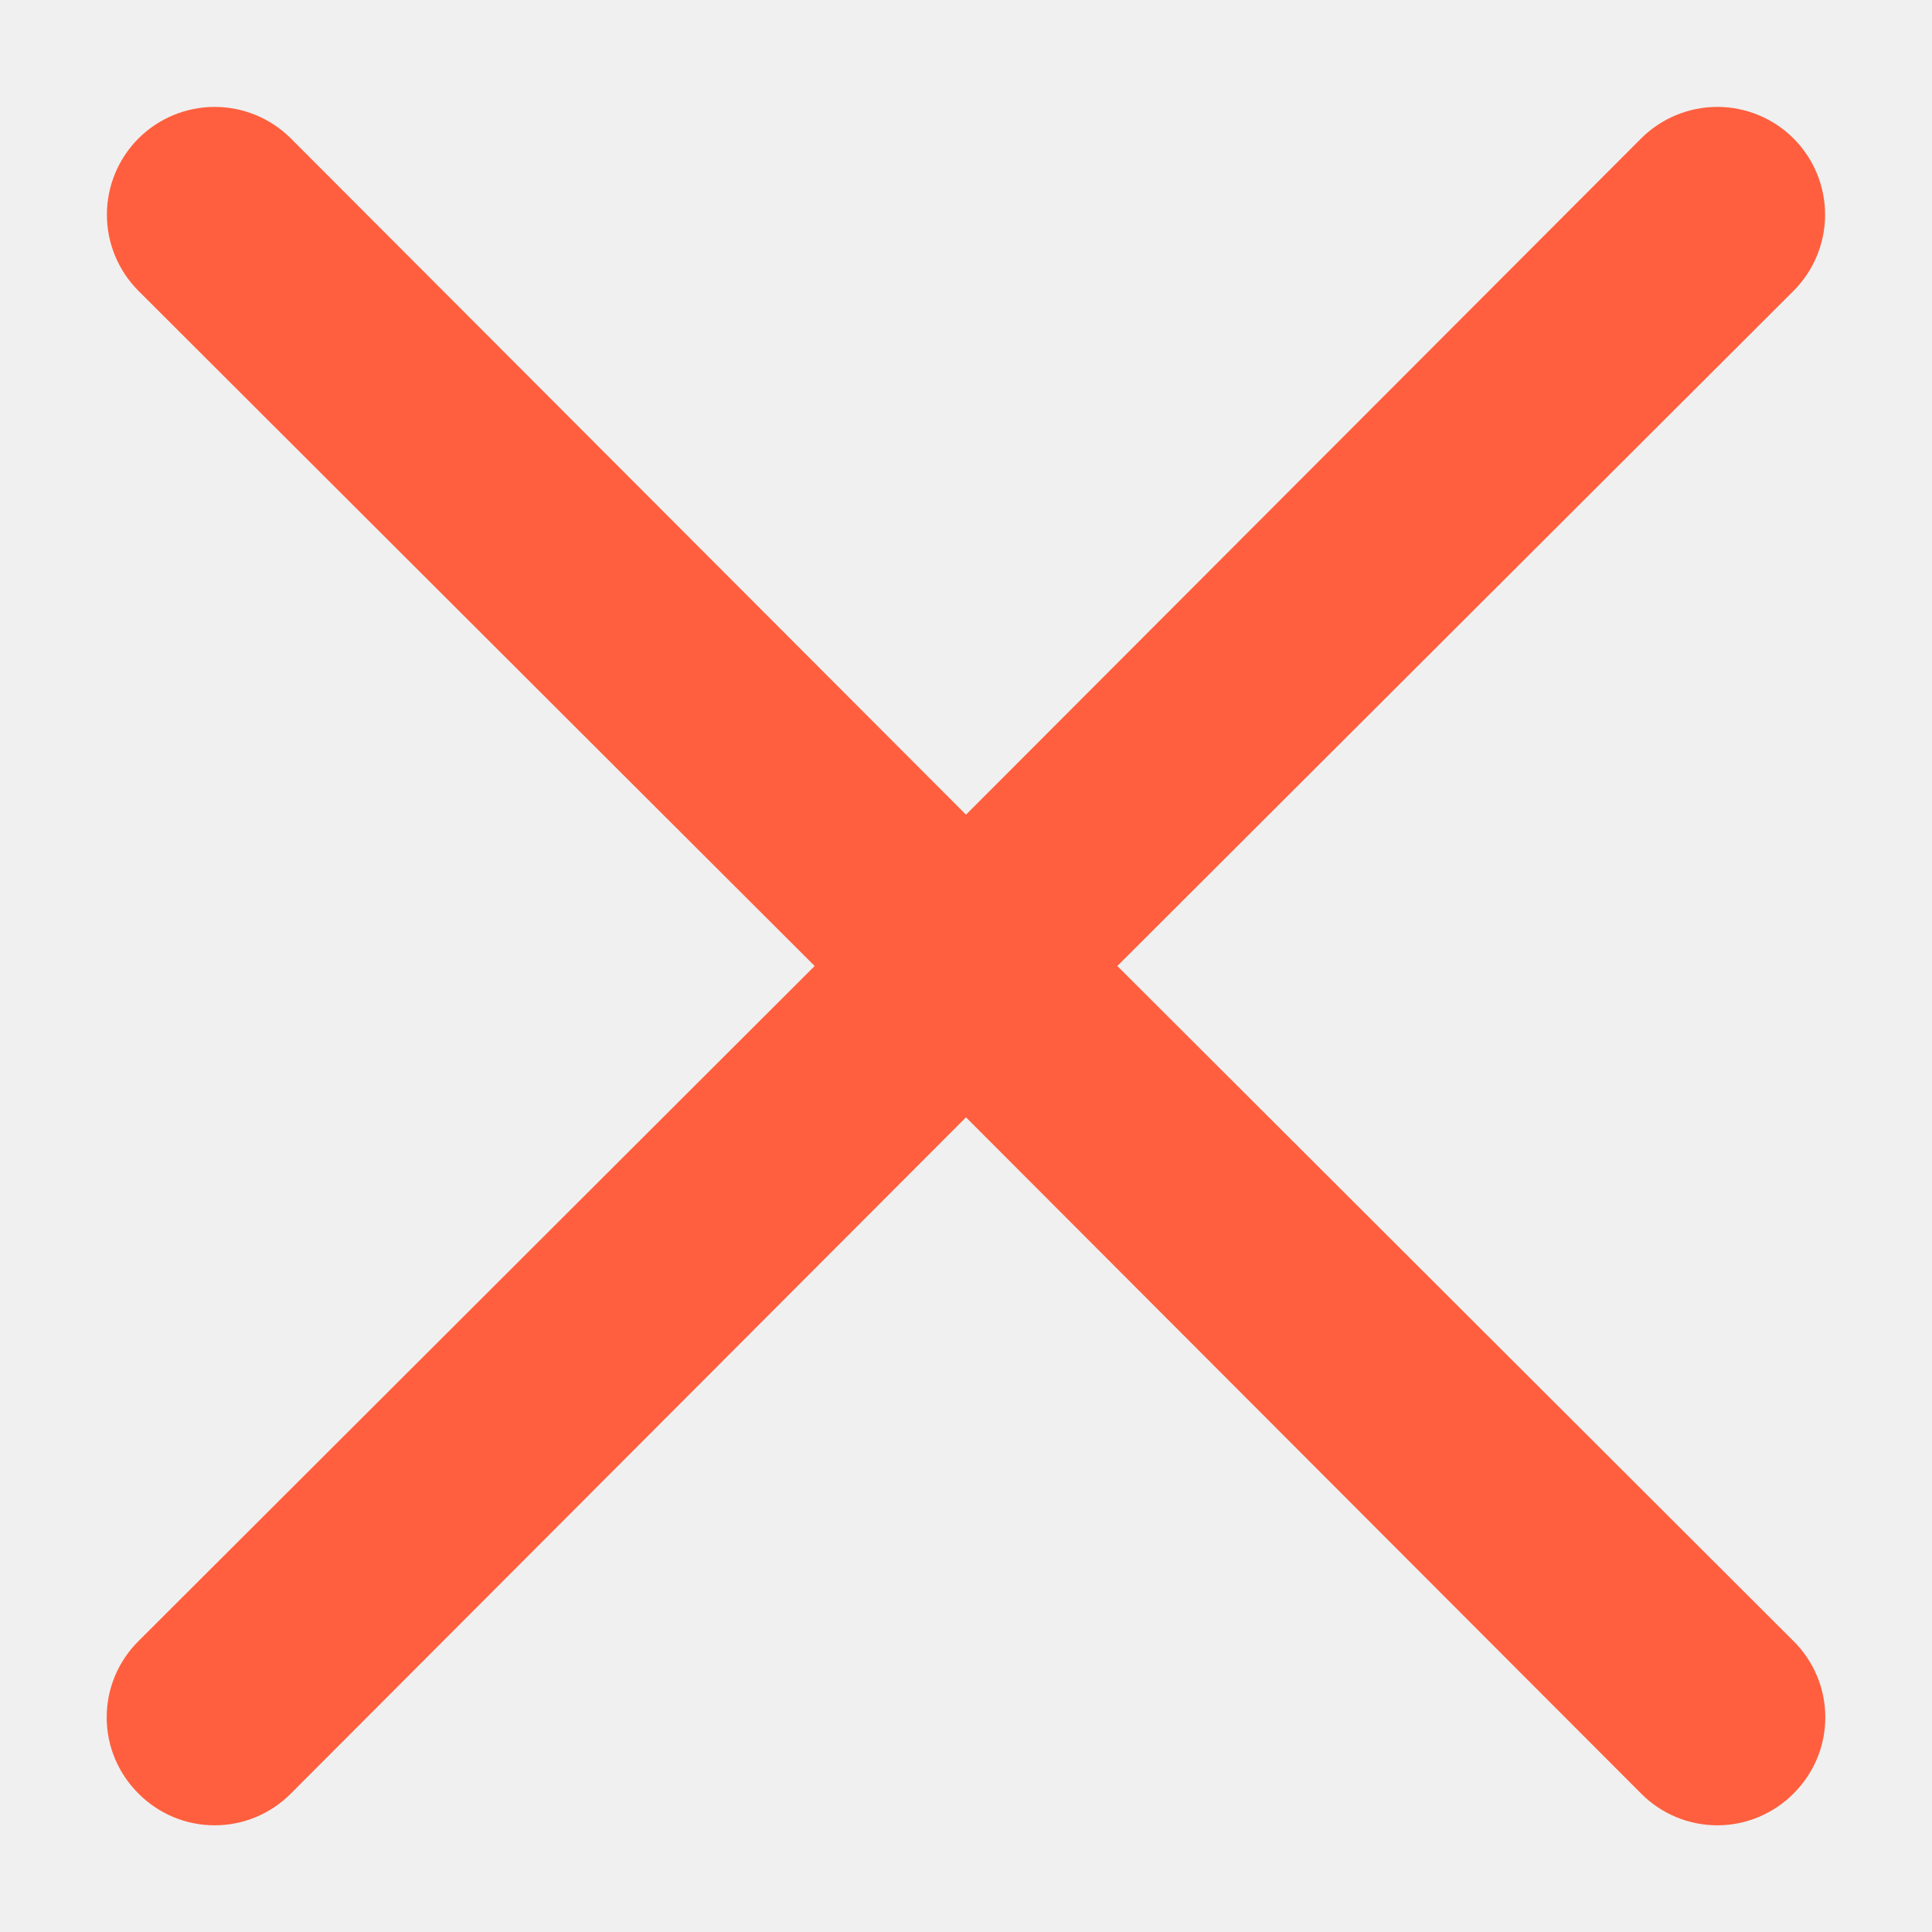
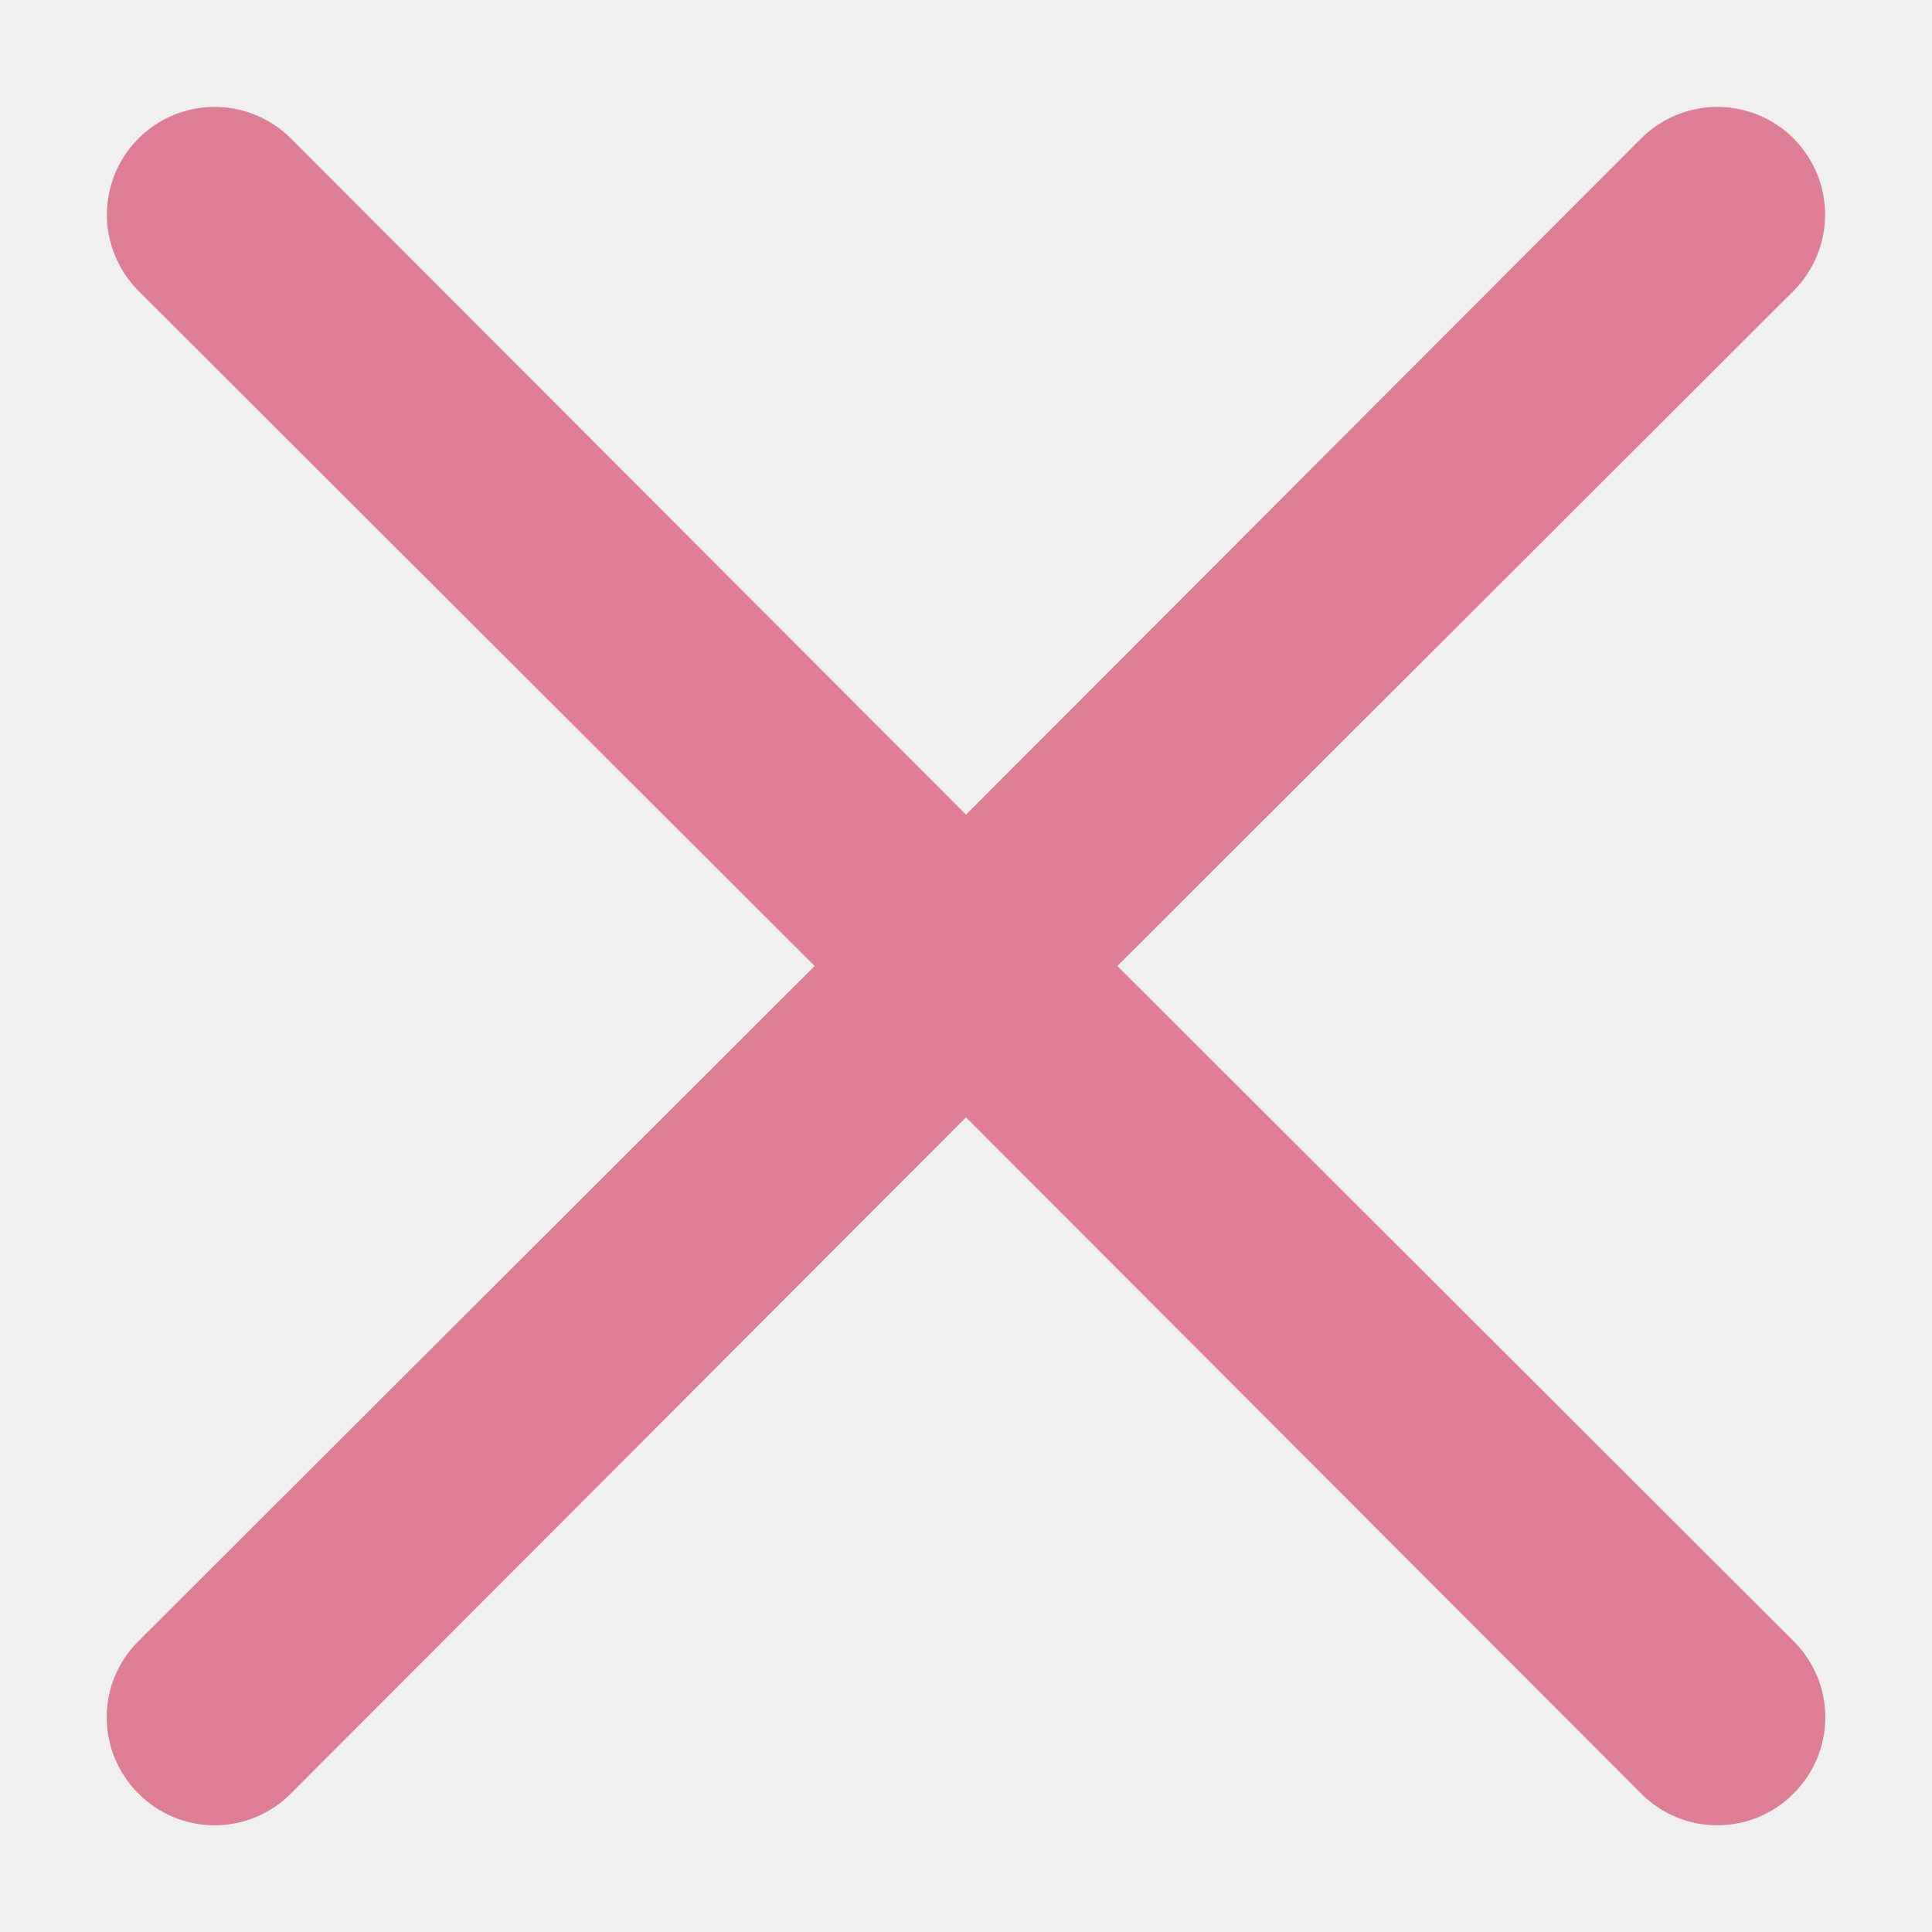
<svg xmlns="http://www.w3.org/2000/svg" width="18" height="18" viewBox="0 0 18 18" fill="#FFF">
-   <path d="M10.41 9L16.71 2.71C16.898 2.522 17.004 2.266 17.004 2C17.004 1.734 16.898 1.478 16.71 1.29C16.522 1.102 16.266 0.996 16 0.996C15.734 0.996 15.478 1.102 15.29 1.29L9 7.59L2.71 1.29C2.522 1.102 2.266 0.996 2 0.996C1.734 0.996 1.478 1.102 1.29 1.29C1.102 1.478 0.996 1.734 0.996 2C0.996 2.266 1.102 2.522 1.29 2.71L7.59 9L1.29 15.29C1.196 15.383 1.122 15.494 1.071 15.615C1.02 15.737 0.994 15.868 0.994 16C0.994 16.132 1.02 16.263 1.071 16.385C1.122 16.506 1.196 16.617 1.29 16.71C1.383 16.804 1.494 16.878 1.615 16.929C1.737 16.98 1.868 17.006 2 17.006C2.132 17.006 2.263 16.98 2.385 16.929C2.506 16.878 2.617 16.804 2.71 16.71L9 10.41L15.29 16.71C15.383 16.804 15.493 16.878 15.615 16.929C15.737 16.98 15.868 17.006 16 17.006C16.132 17.006 16.263 16.98 16.384 16.929C16.506 16.878 16.617 16.804 16.71 16.71C16.804 16.617 16.878 16.506 16.929 16.385C16.98 16.263 17.006 16.132 17.006 16C17.006 15.868 16.98 15.737 16.929 15.615C16.878 15.494 16.804 15.383 16.71 15.29L10.41 9Z" fill="#ff5f3e" />
+   <path d="M10.41 9L16.71 2.71C16.898 2.522 17.004 2.266 17.004 2C17.004 1.734 16.898 1.478 16.71 1.29C16.522 1.102 16.266 0.996 16 0.996C15.734 0.996 15.478 1.102 15.29 1.29L9 7.59L2.71 1.29C2.522 1.102 2.266 0.996 2 0.996C1.734 0.996 1.478 1.102 1.29 1.29C1.102 1.478 0.996 1.734 0.996 2C0.996 2.266 1.102 2.522 1.29 2.71L7.59 9L1.29 15.29C1.196 15.383 1.122 15.494 1.071 15.615C1.02 15.737 0.994 15.868 0.994 16C0.994 16.132 1.02 16.263 1.071 16.385C1.122 16.506 1.196 16.617 1.29 16.71C1.383 16.804 1.494 16.878 1.615 16.929C1.737 16.98 1.868 17.006 2 17.006C2.132 17.006 2.263 16.98 2.385 16.929C2.506 16.878 2.617 16.804 2.71 16.71L9 10.41L15.29 16.71C15.383 16.804 15.493 16.878 15.615 16.929C15.737 16.98 15.868 17.006 16 17.006C16.132 17.006 16.263 16.98 16.384 16.929C16.506 16.878 16.617 16.804 16.71 16.71C16.804 16.617 16.878 16.506 16.929 16.385C16.98 16.263 17.006 16.132 17.006 16C17.006 15.868 16.98 15.737 16.929 15.615C16.878 15.494 16.804 15.383 16.71 15.29L10.41 9Z" fill="#dd7d96" />
</svg>
